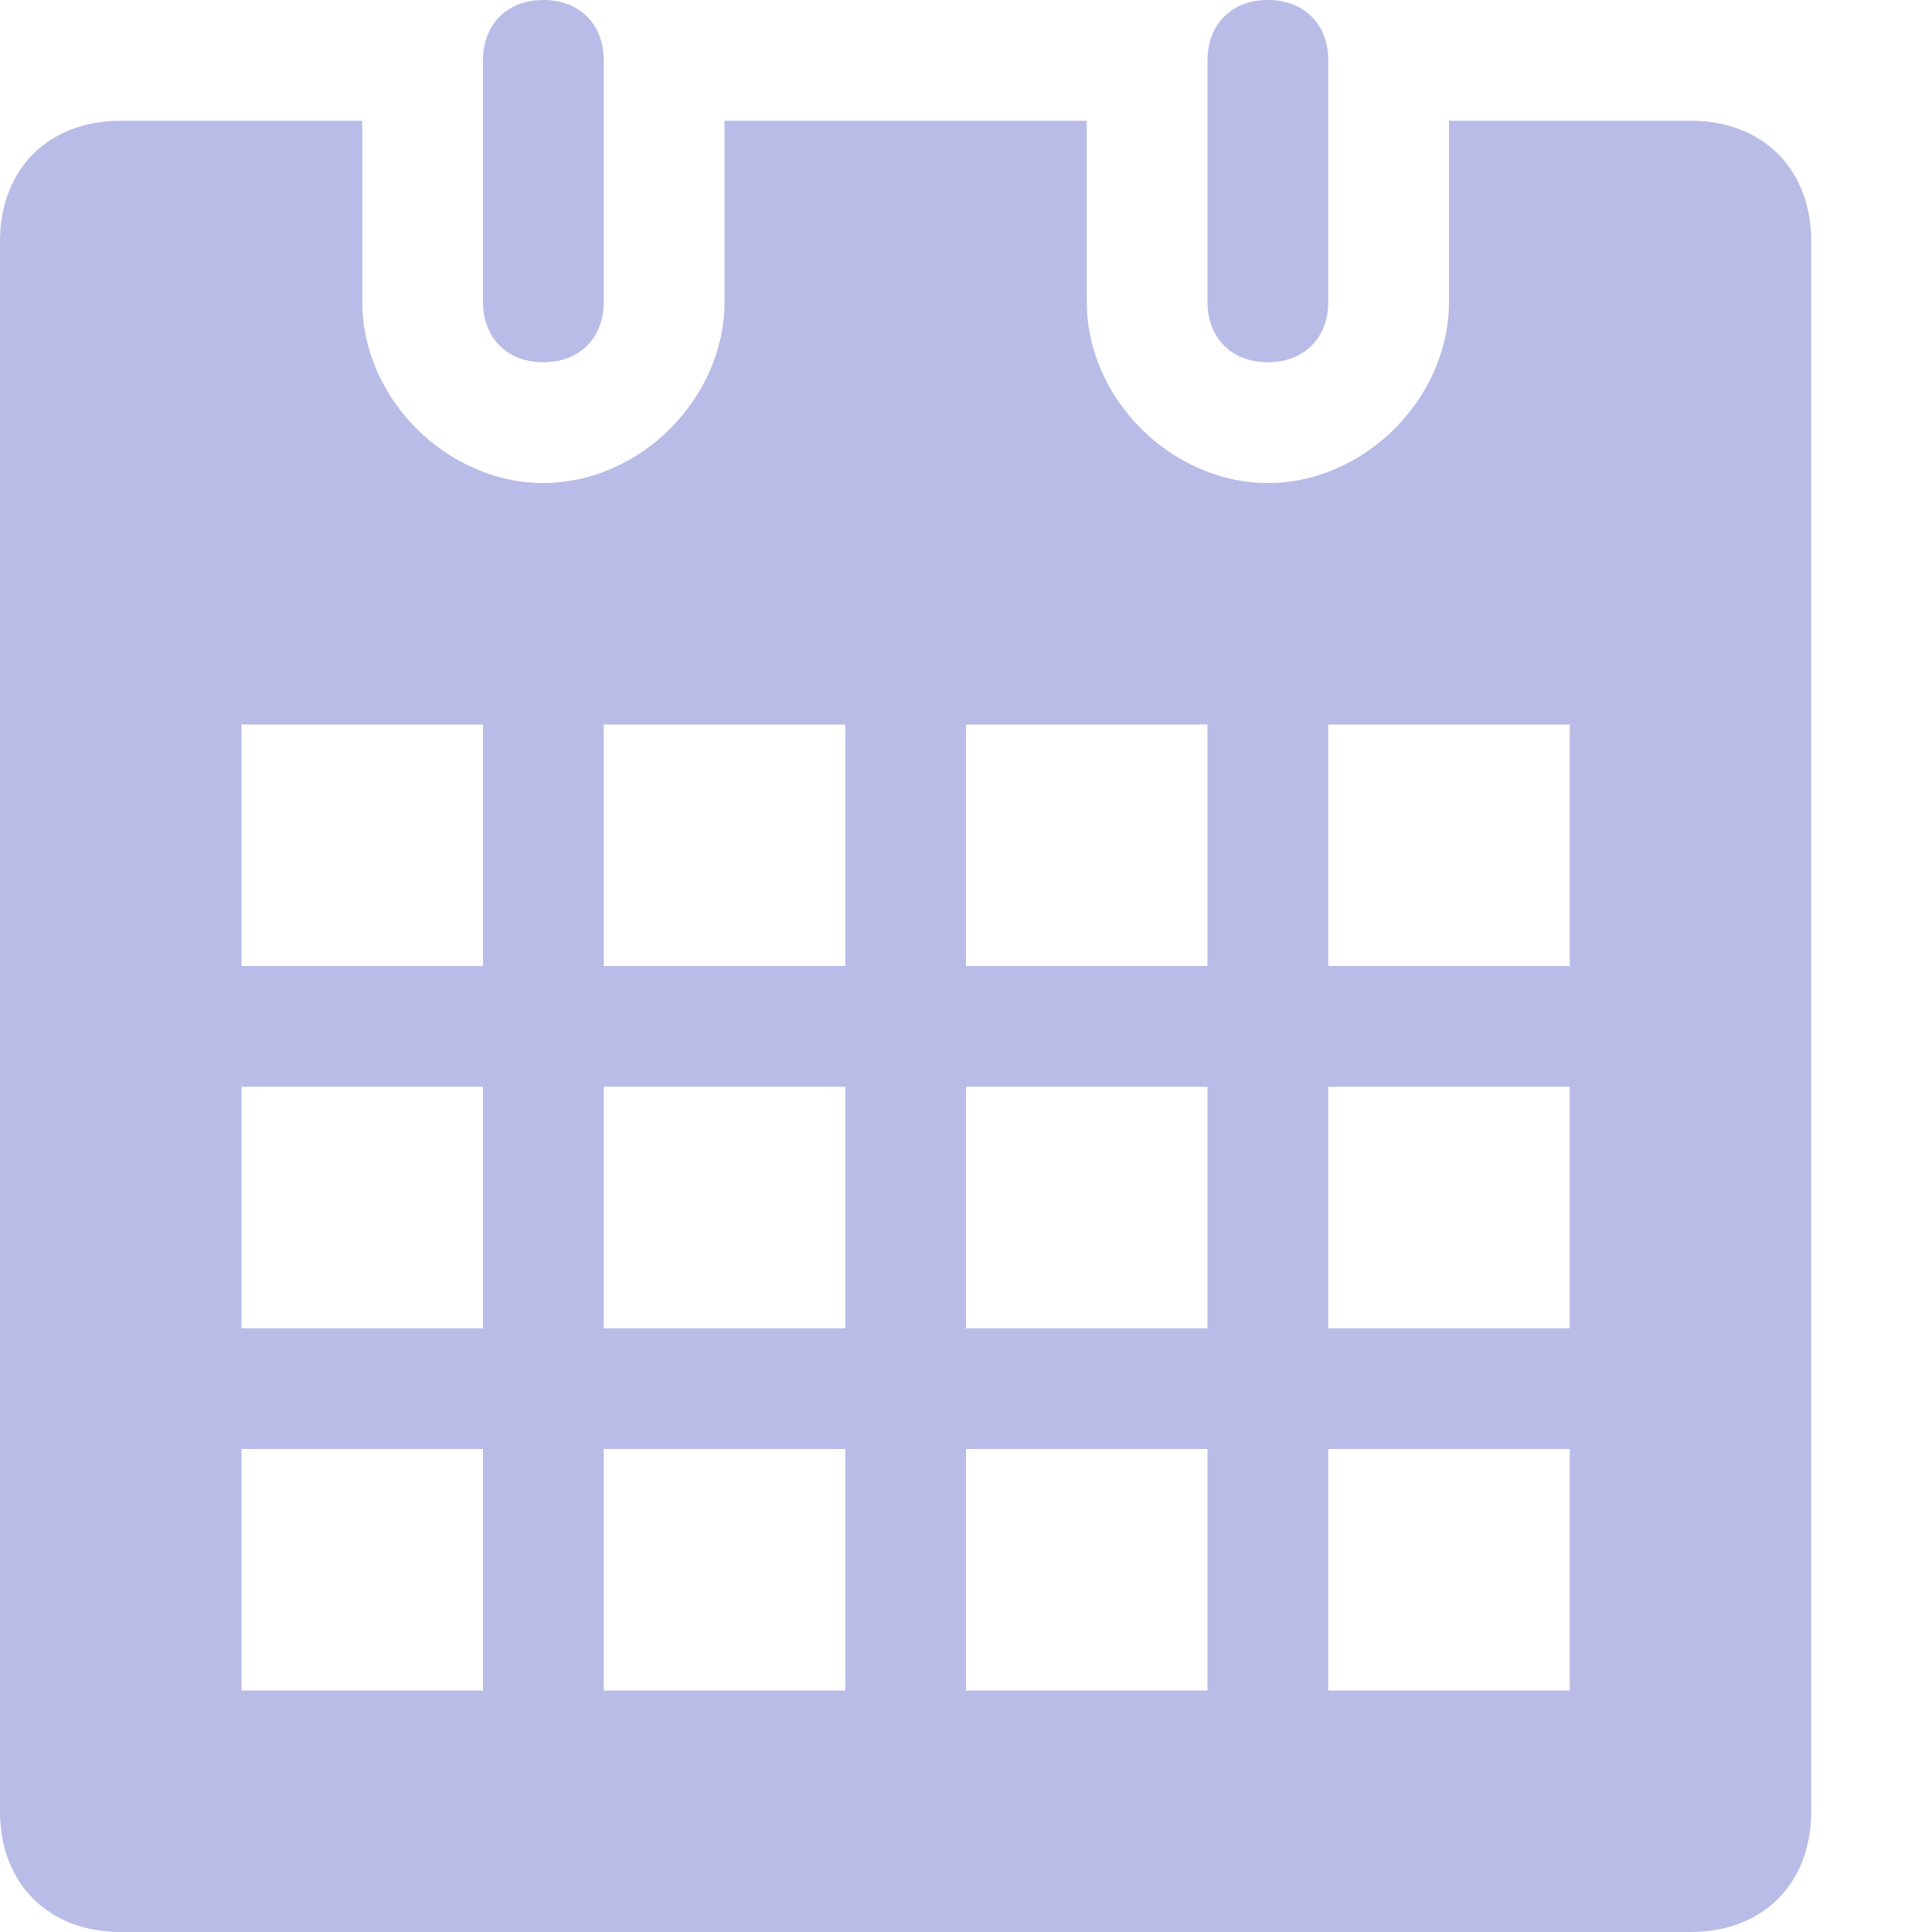
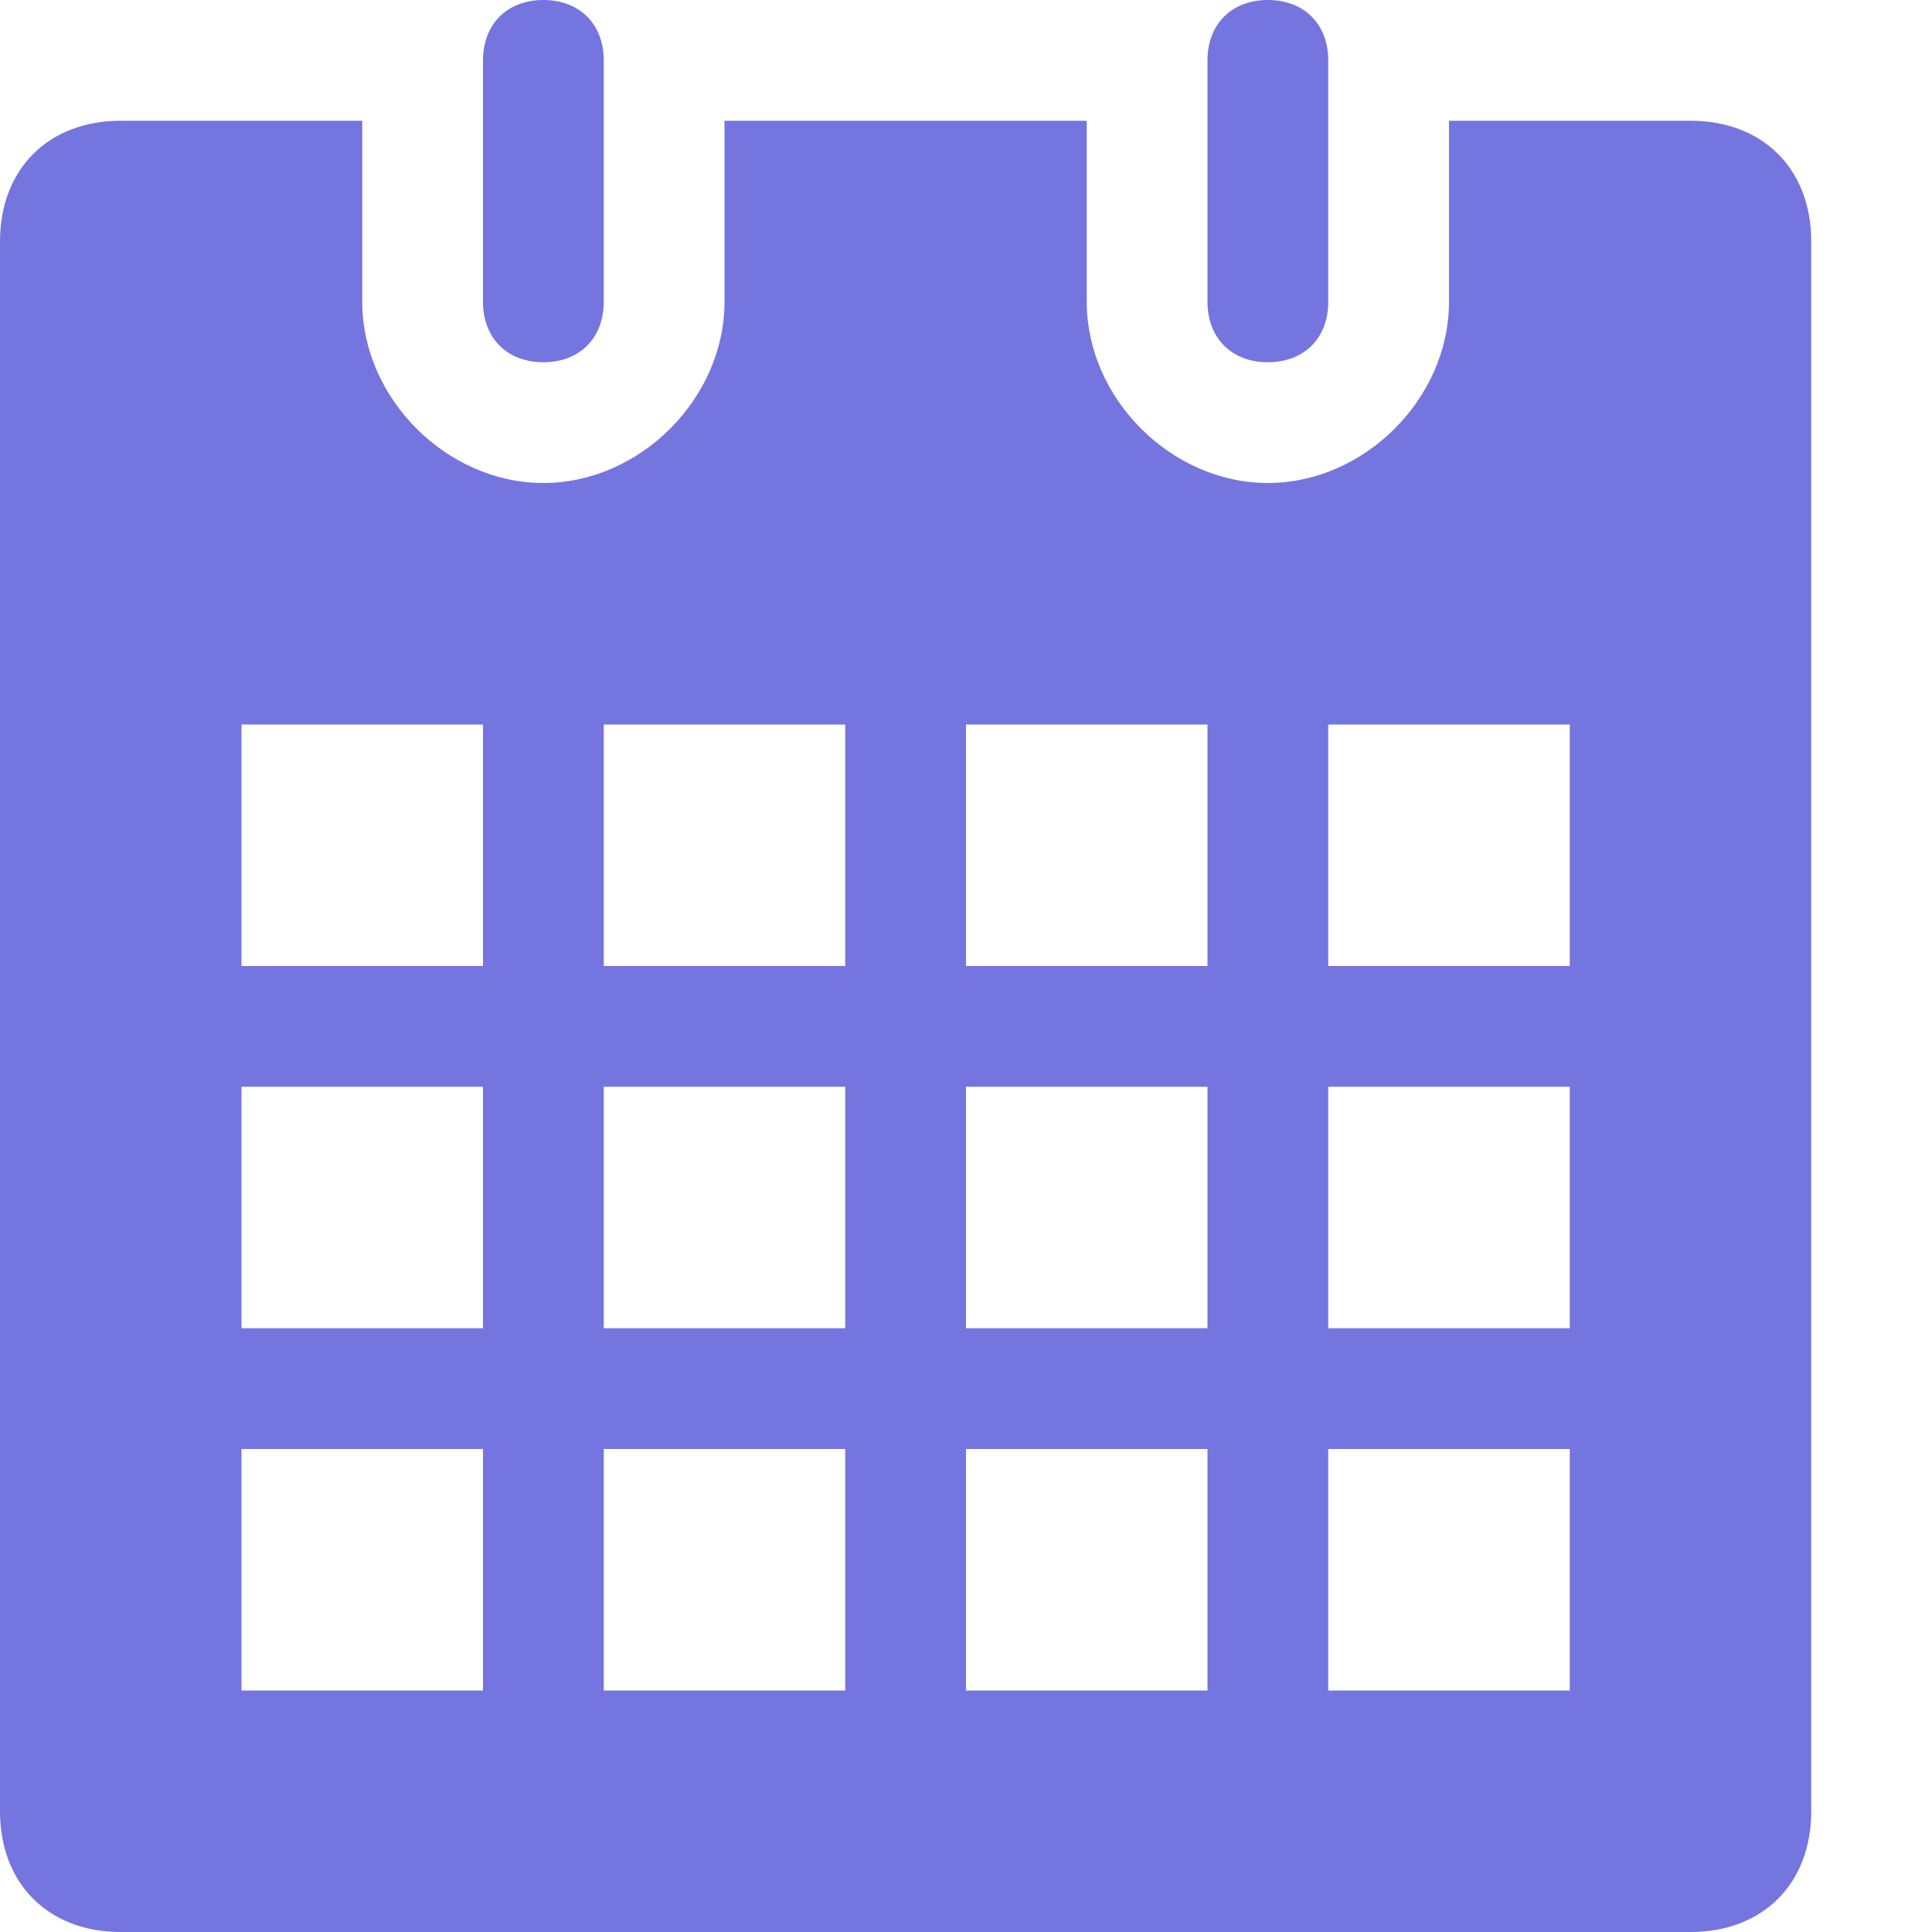
<svg xmlns="http://www.w3.org/2000/svg" width="16" height="16" viewBox="0 0 16 16" preserveAspectRatio="xMinYMid meet" overflow="visible">
-   <path d="M14 1h-2v1.5c0 .8-.7 1.5-1.5 1.5S9 3.3 9 2.5V1H6v1.5C6 3.3 5.3 4 4.5 4S3 3.3 3 2.5V1H1c-.6 0-1 .4-1 1v13c0 .6.4 1 1 1h13c.6 0 1-.4 1-1V2c0-.6-.4-1-1-1zM4 14H2v-2h2v2zm0-3H2V9h2v2zm0-3H2V6h2v2zm3 6H5v-2h2v2zm0-3H5V9h2v2zm0-3H5V6h2v2zm3 6H8v-2h2v2zm0-3H8V9h2v2zm0-3H8V6h2v2zm3 6h-2v-2h2v2zm0-3h-2V9h2v2zm0-3h-2V6h2v2zM5 2.5c0 .3-.2.5-.5.5S4 2.8 4 2.5v-2c0-.3.2-.5.5-.5s.5.2.5.5v2zm6 0c0 .3-.2.5-.5.5s-.5-.2-.5-.5v-2c0-.3.2-.5.5-.5s.5.2.5.5v2z" fill="#b8bce7" />
+   <path d="M14 1h-2v1.5c0 .8-.7 1.5-1.5 1.5S9 3.3 9 2.5V1H6v1.5C6 3.3 5.3 4 4.5 4S3 3.3 3 2.5V1H1c-.6 0-1 .4-1 1v13c0 .6.4 1 1 1h13c.6 0 1-.4 1-1V2c0-.6-.4-1-1-1zM4 14H2v-2h2v2zm0-3H2V9h2v2zm0-3H2V6h2v2zm3 6H5v-2h2v2zm0-3H5V9h2v2zm0-3H5V6h2v2zm3 6H8v-2h2v2zm0-3H8V9h2v2zm0-3H8V6h2v2zm3 6h-2v-2h2v2zm0-3h-2V9h2v2zm0-3h-2V6h2v2zM5 2.5c0 .3-.2.5-.5.5S4 2.8 4 2.5v-2c0-.3.2-.5.5-.5s.5.2.5.5v2zm6 0c0 .3-.2.5-.5.5s-.5-.2-.5-.5v-2c0-.3.2-.5.5-.5s.5.2.5.5v2z" fill="#7575E0" />
</svg>
